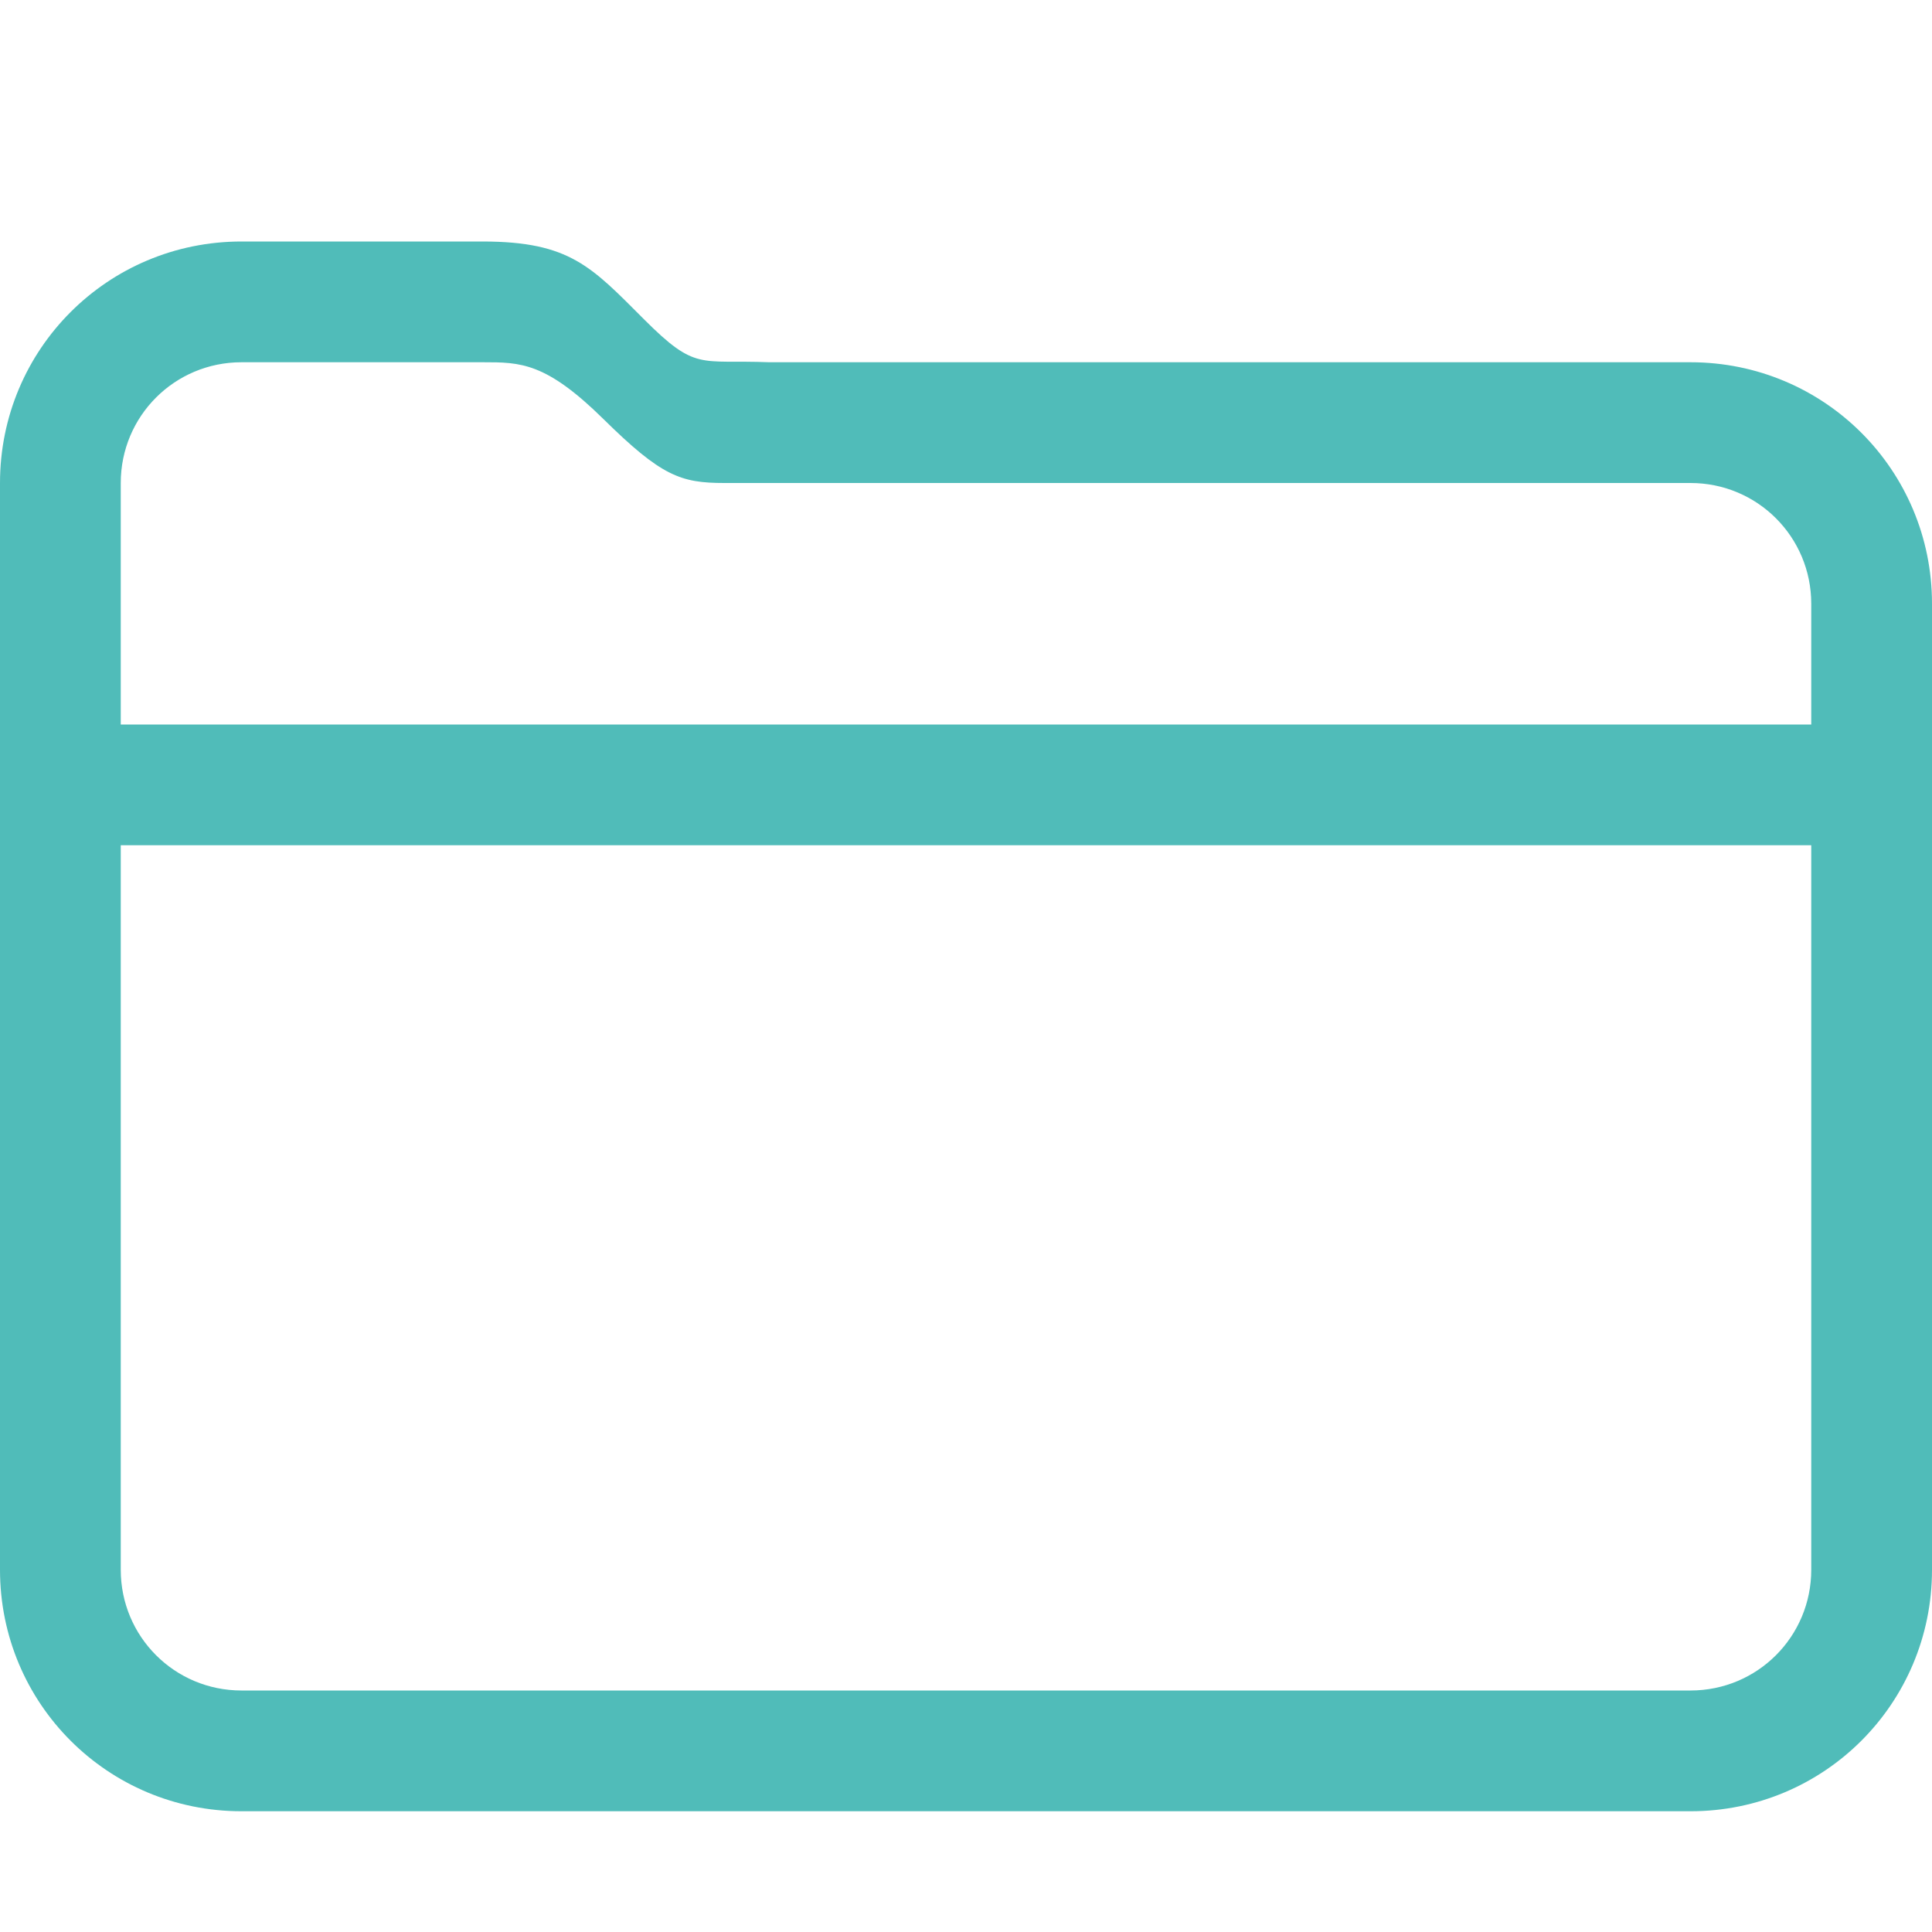
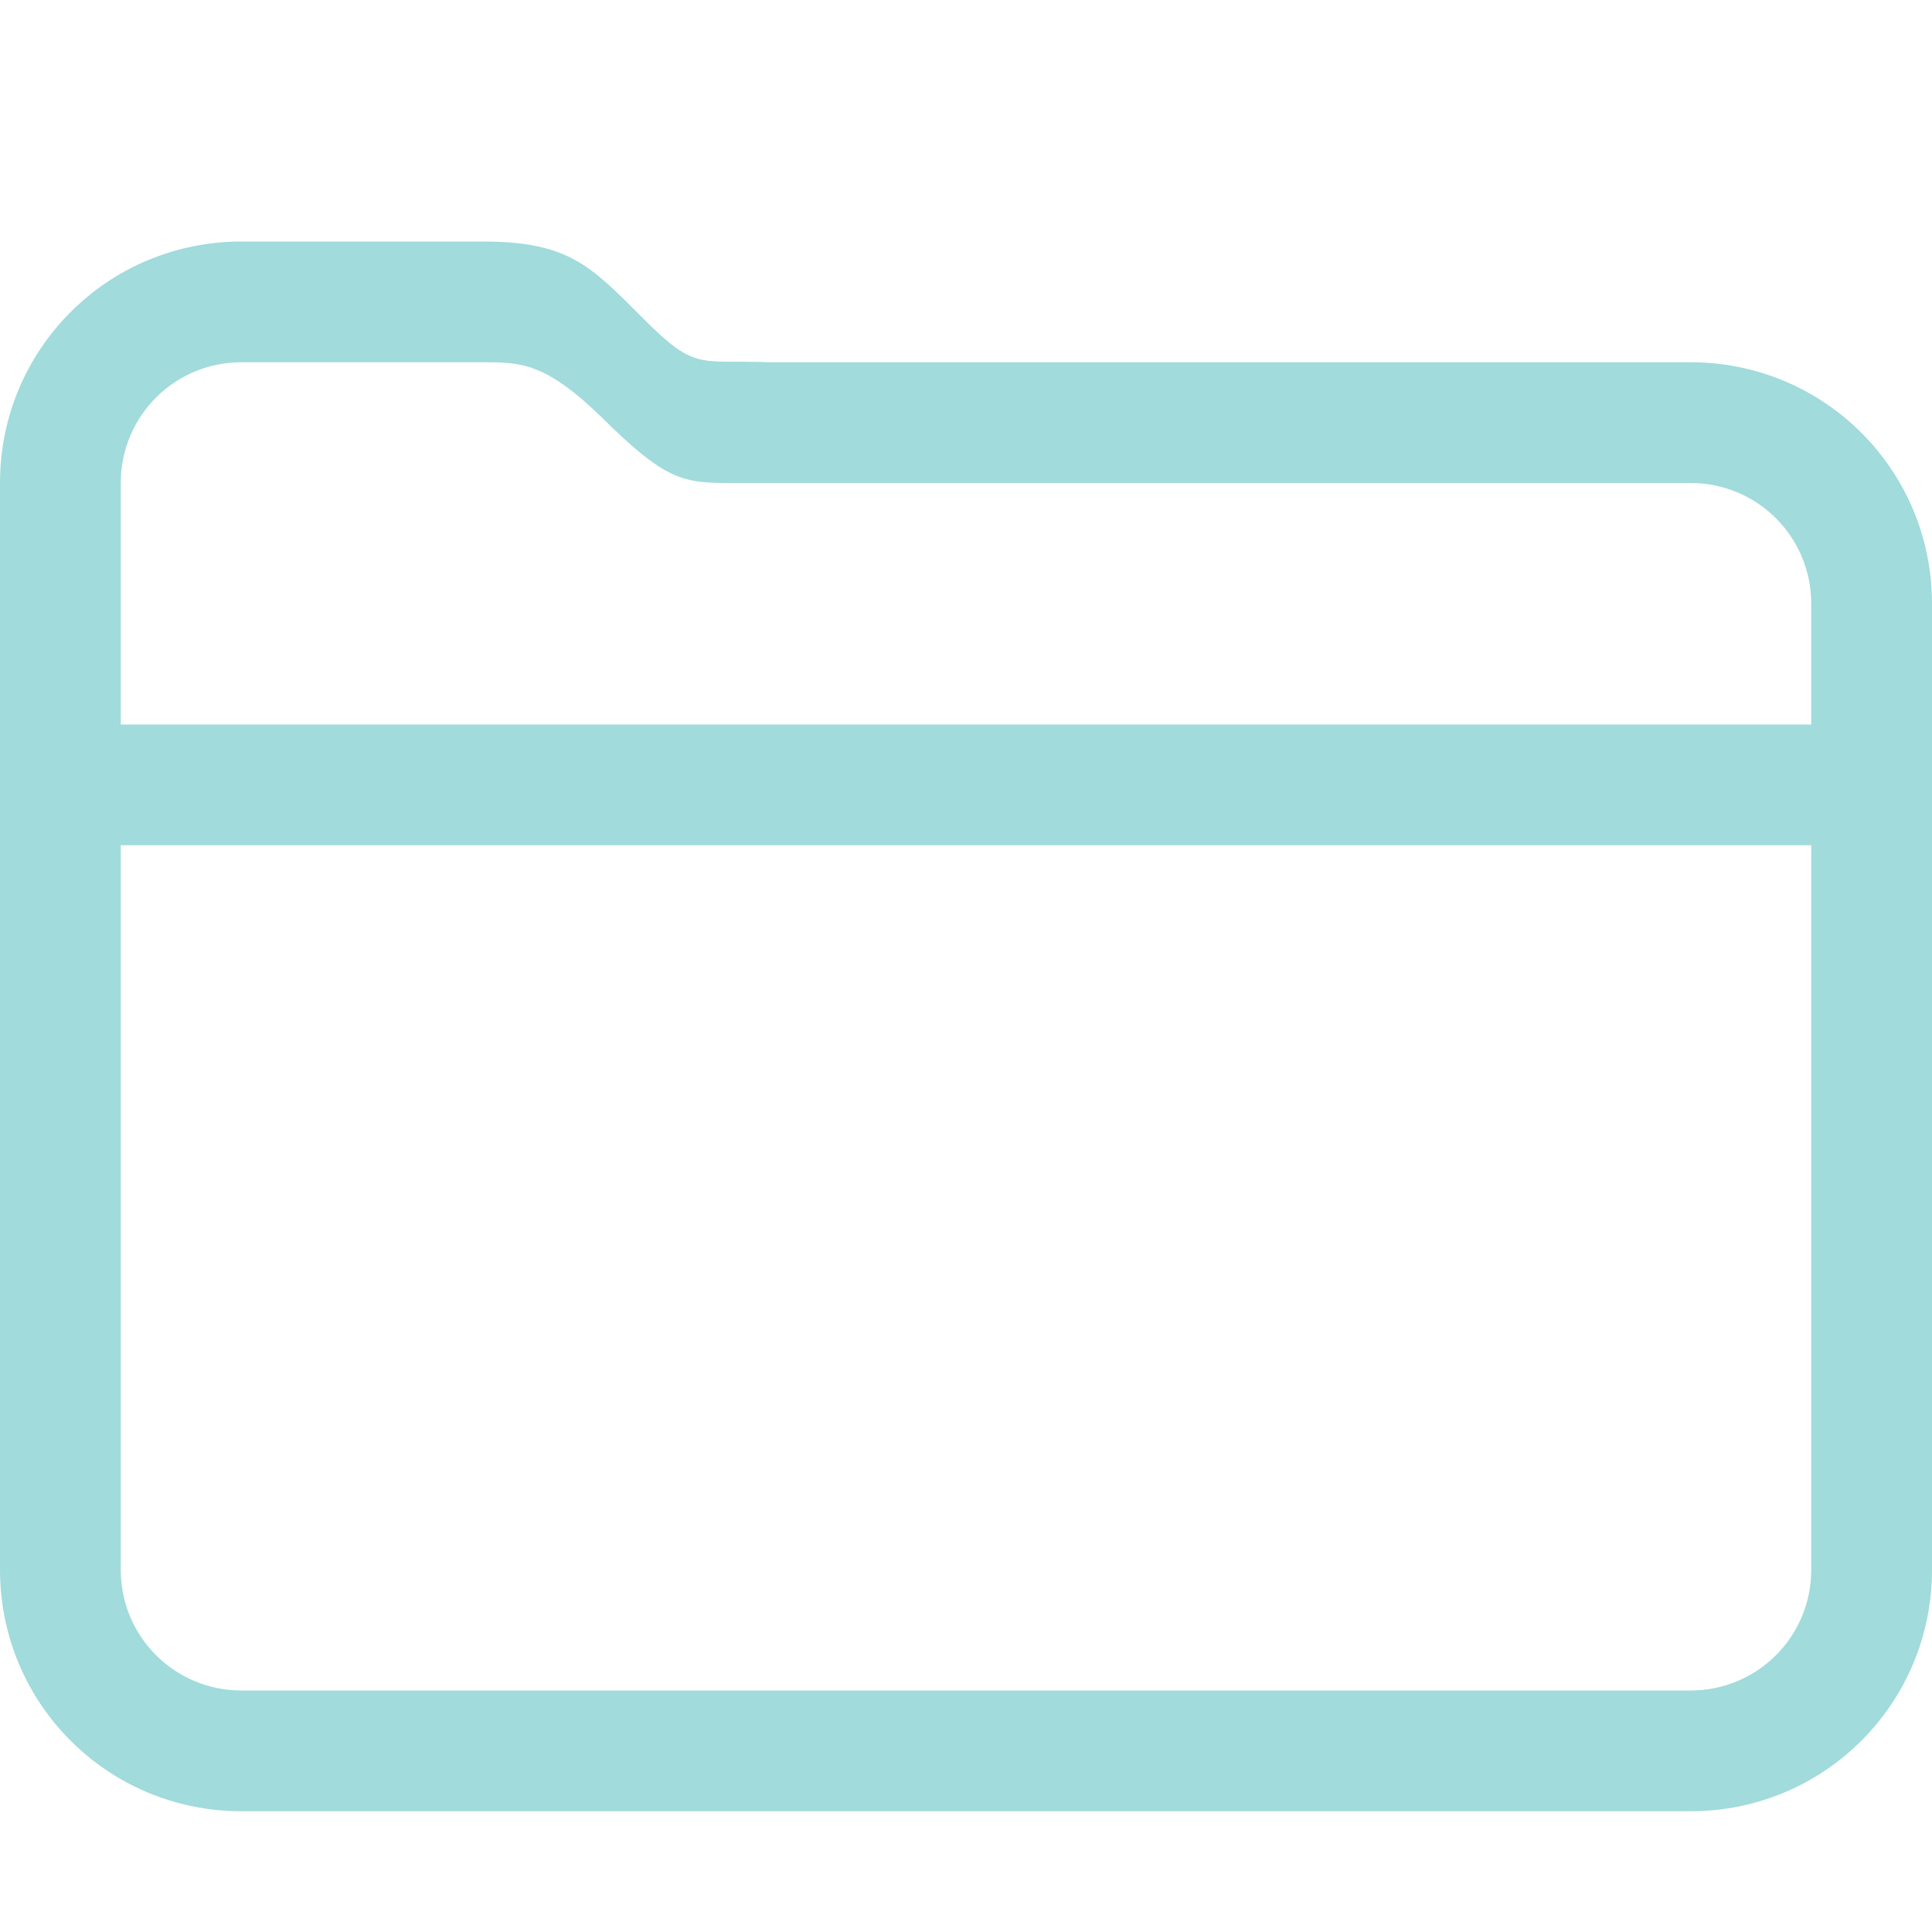
<svg xmlns="http://www.w3.org/2000/svg" width="16" height="16" version="1.1" viewBox="0 0 16 16">
  <defs>
    <style id="current-color-scheme" type="text/css">
   .ColorScheme-Text { color:#d8dee9; } .ColorScheme-Highlight { color:#88c0d0; } .ColorScheme-NeutralText { color:#d08770; } .ColorScheme-PositiveText { color:#a3be8c; } .ColorScheme-NegativeText { color:#bf616a; }
  </style>
  </defs>
-   <path class="ColorScheme-Text" d="m2 2c-1.108 0-2 0.892-2 2v9c0 1.108 0.892 2 2 2h12c1.108 0 2-0.892 2-2v-8c0-1.108-0.892-2-2-2h-7.629c-0.58-0.023-0.605 0.077-1.039-0.357-0.434-0.434-0.613-0.642-1.332-0.643h-2zm0 1h2c0.311-1.7e-6 0.52 1.383e-4 0.998 0.471 0.479 0.472 0.639 0.529 1 0.529h8.002c0.554 0 1 0.446 1 1v1h-14v-2c0-0.554 0.446-1 1-1zm-1 4h14v6c0 0.554-0.446 1-1 1h-12c-0.554 0-1-0.446-1-1v-6z" fill="#08a19d" fill-opacity=".704" />
+   <path class="ColorScheme-Text" d="m2 2c-1.108 0-2 0.892-2 2v9c0 1.108 0.892 2 2 2h12c1.108 0 2-0.892 2-2v-8c0-1.108-0.892-2-2-2h-7.629c-0.58-0.023-0.605 0.077-1.039-0.357-0.434-0.434-0.613-0.642-1.332-0.643h-2zm0 1h2c0.311-1.7e-6 0.52 1.383e-4 0.998 0.471 0.479 0.472 0.639 0.529 1 0.529h8.002c0.554 0 1 0.446 1 1v1h-14v-2c0-0.554 0.446-1 1-1zm-1 4h14v6c0 0.554-0.446 1-1 1h-12c-0.554 0-1-0.446-1-1v-6z" fill="#7ACCCD" fill-opacity=".704" />
</svg>
